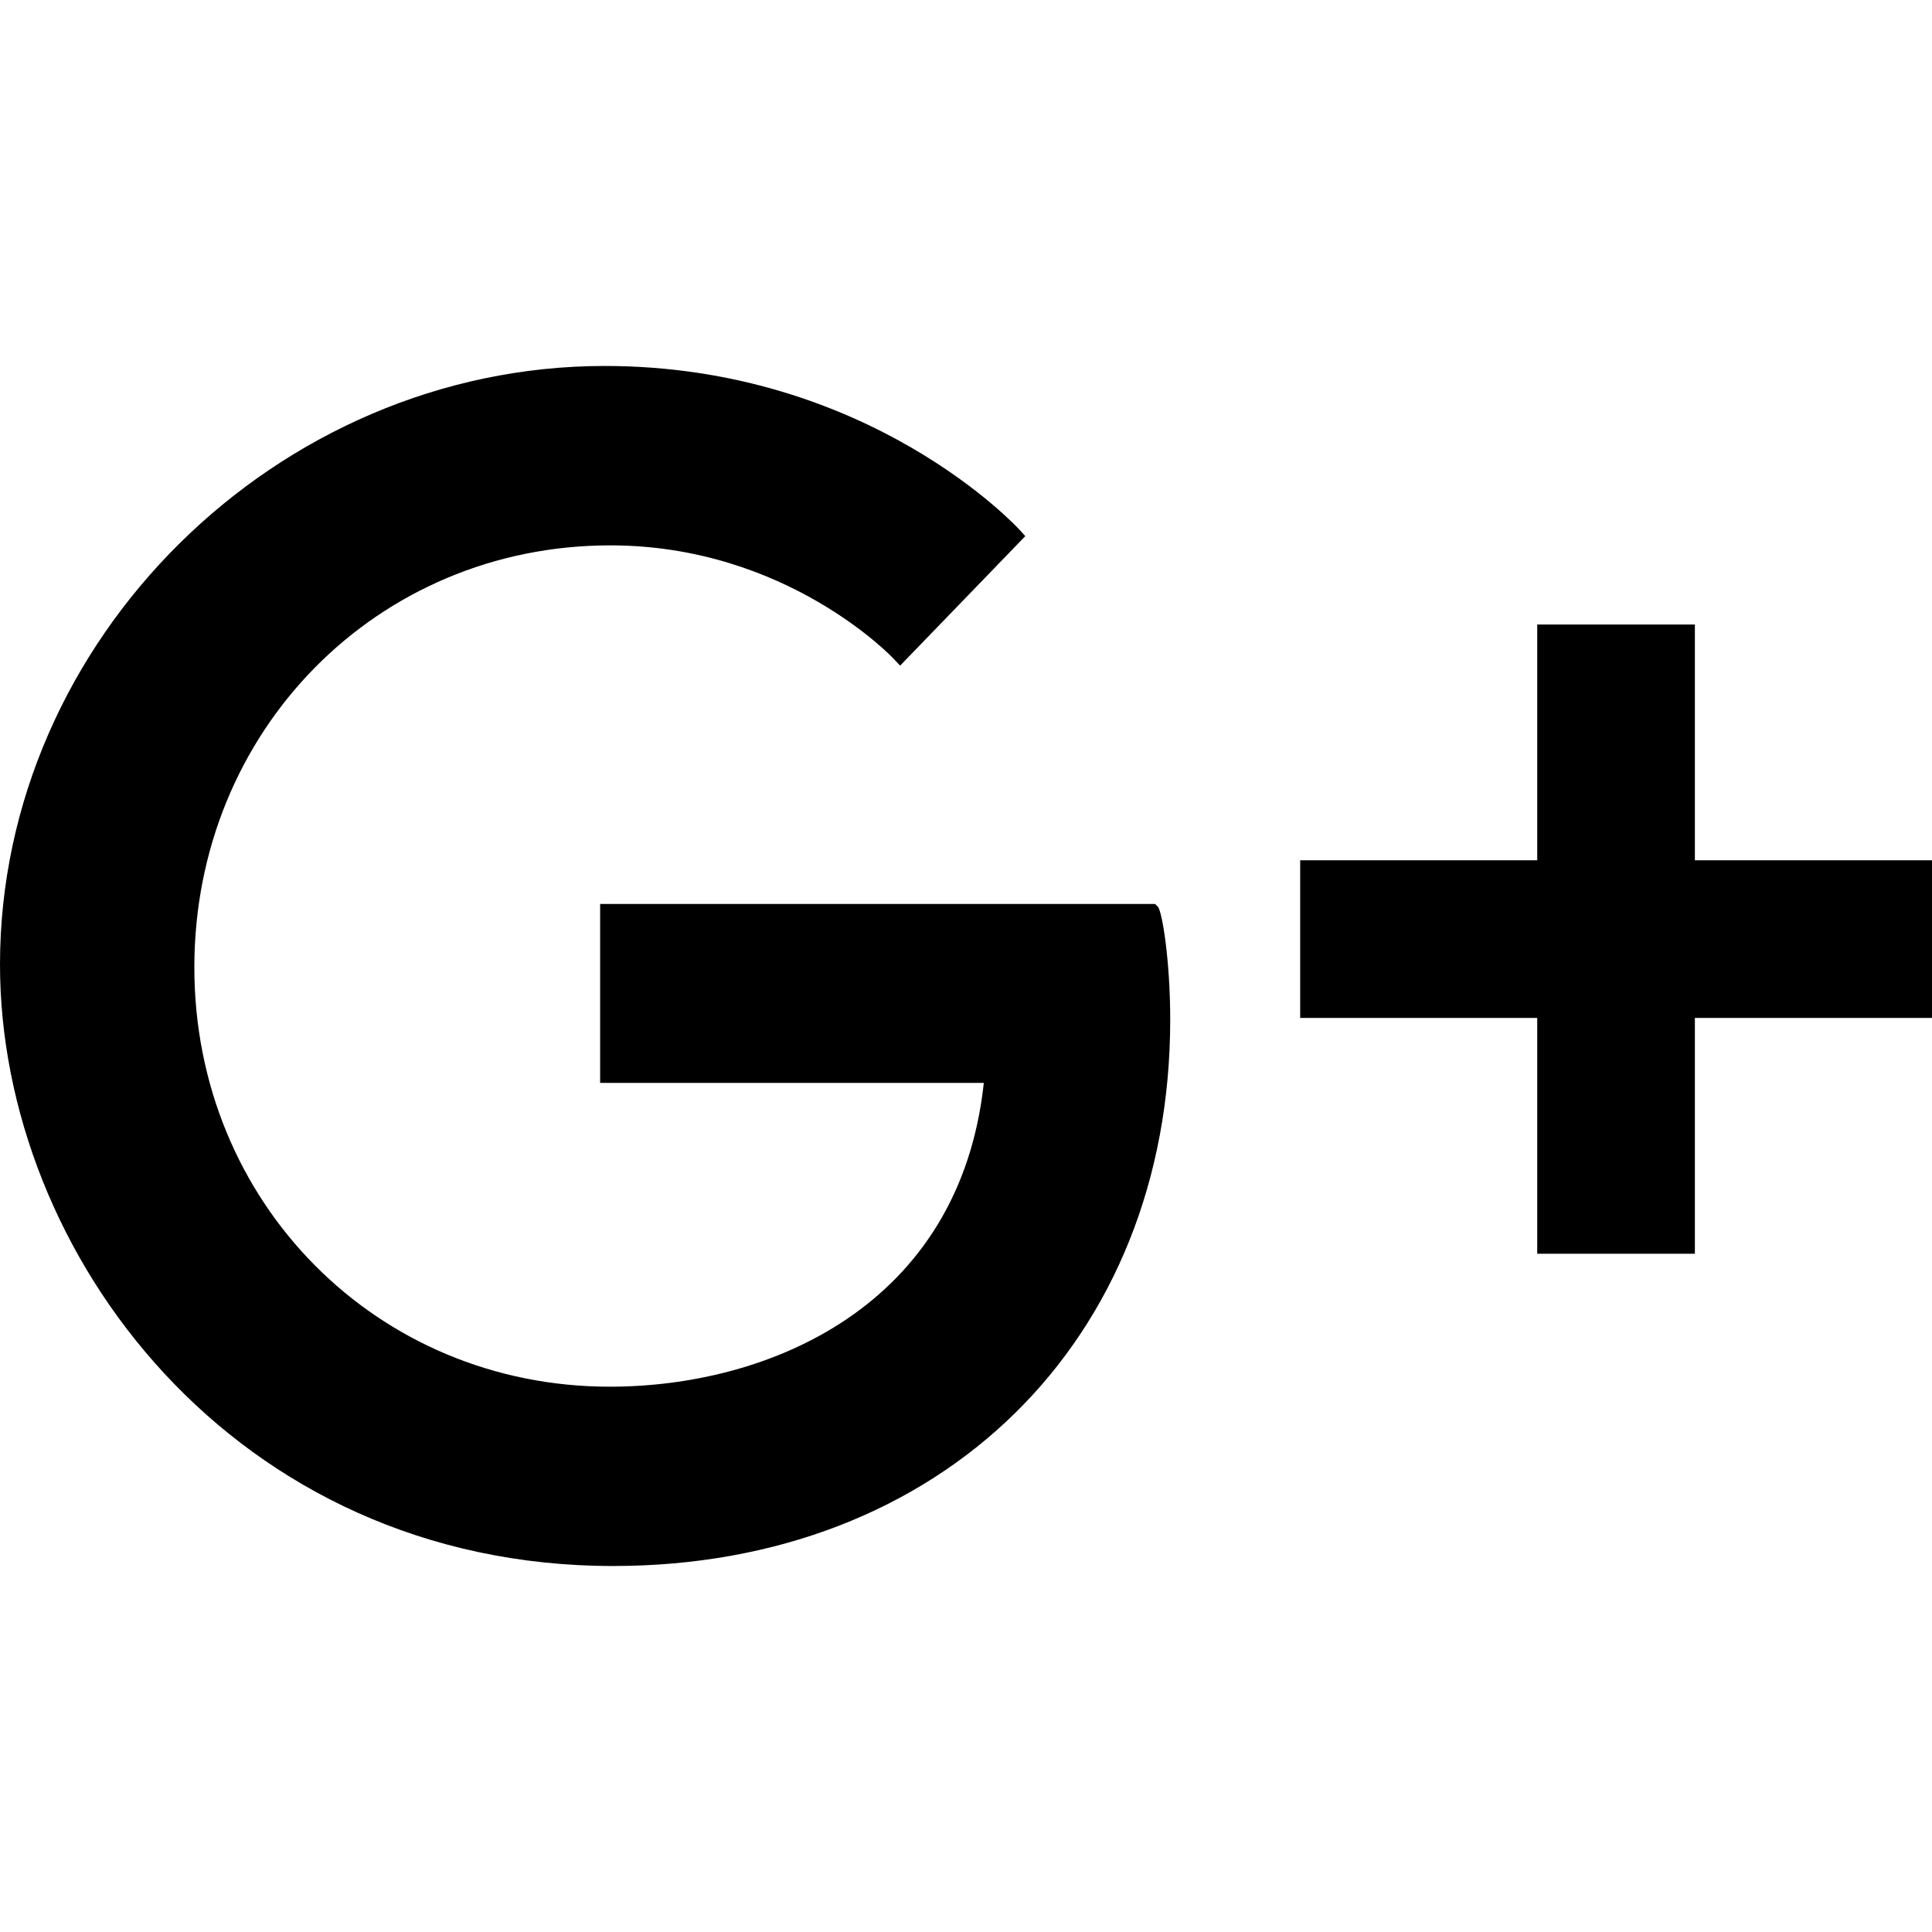
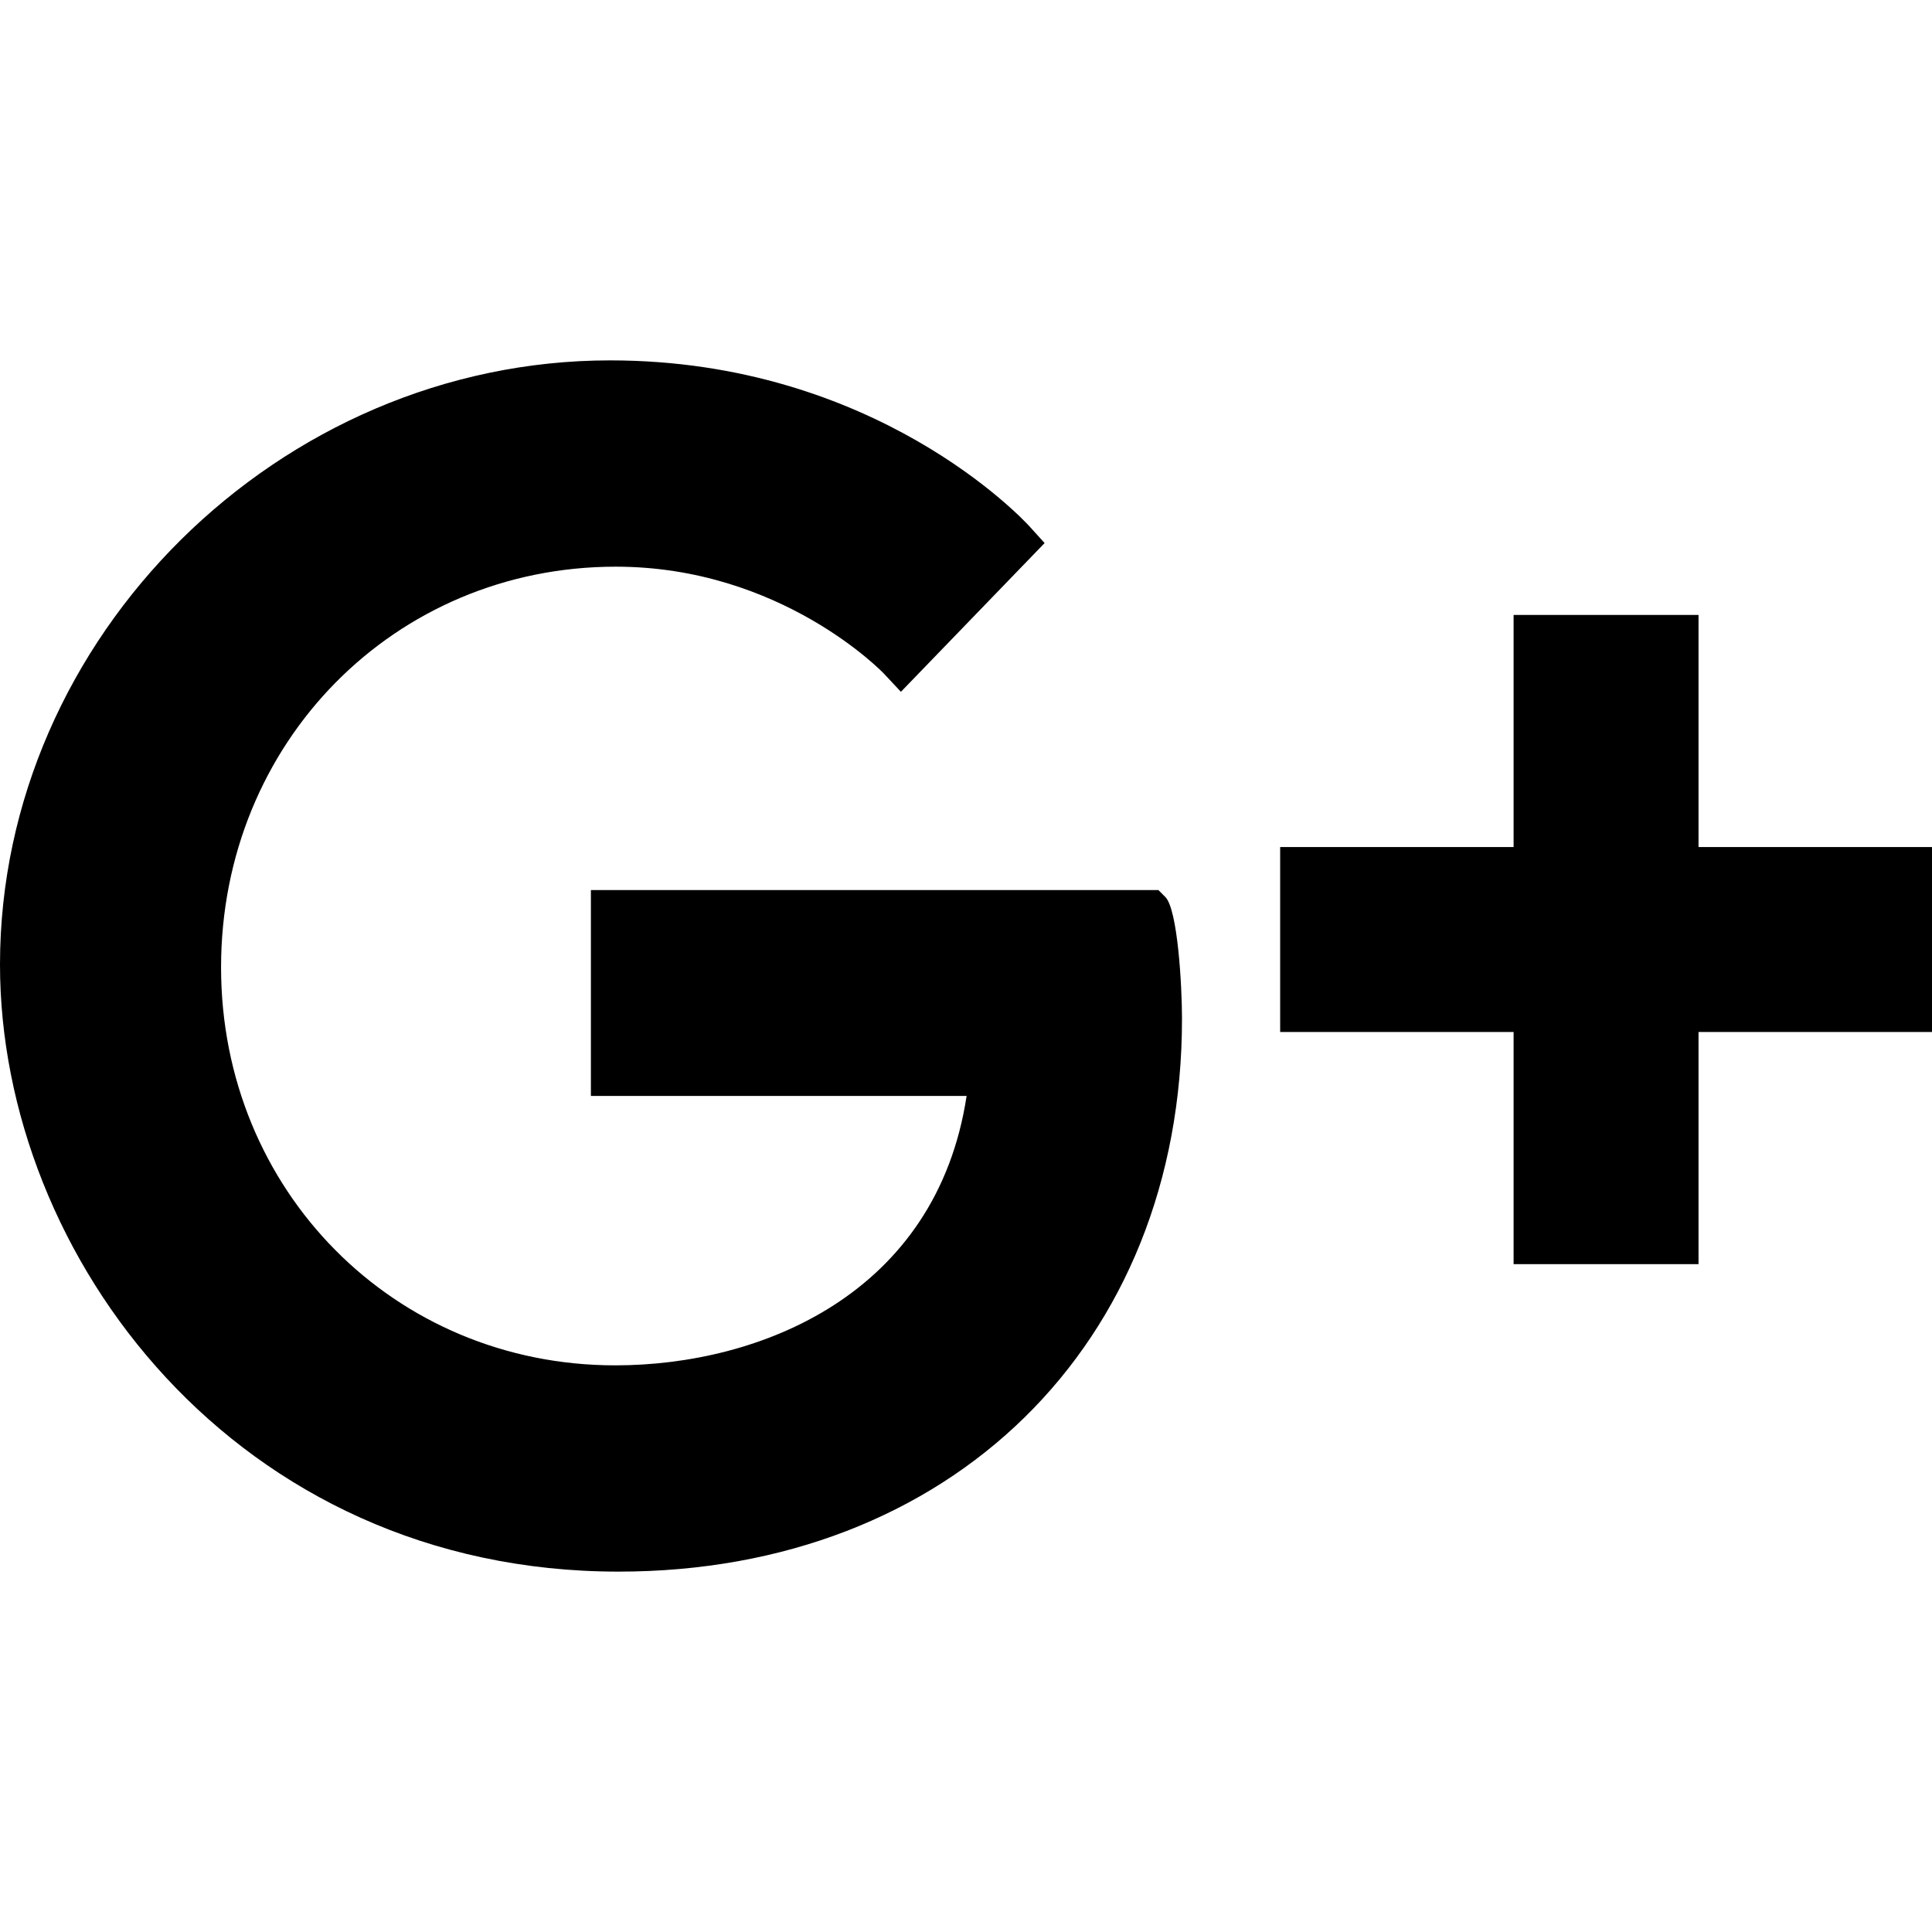
<svg xmlns="http://www.w3.org/2000/svg" width="64" height="64" viewBox="0 0 64 64">
-   <path d="M38.353 30.033l-.088-.087H19.88v5.926h12.71c-.798 7.42-7.14 10.064-12.39 10.064-7.716 0-13.762-6.102-13.762-13.89 0-7.84 6.053-13.98 13.78-13.98 5.83 0 9.348 3.716 9.383 3.754l.217.23 4.146-4.29-.187-.207c-.05-.054-4.98-5.43-13.748-5.43C9.17 12.123 0 21.203 0 31.95c0 9.583 7.766 19.926 20.31 19.926 10.866 0 18.455-7.442 18.455-18.098 0-1.96-.268-3.6-.412-3.745zM64 28.498h-7.855v-7.81h-5.222v7.81H43.07v5.223h7.853v7.81h5.222v-7.81H64" />
+   <path d="M56.266 28.06v-7.69H50.14v7.69h-7.733v6.127h7.733v7.69h6.126v-7.69H64V28.06M38.372 29.485H19.574v6.82H32.02c-1 6.574-6.837 8.924-11.64 8.924-7.32 0-13.057-5.792-13.057-13.184 0-7.443 5.743-13.273 13.075-13.273 5.478 0 8.847 3.505 8.88 3.54l.566.605 4.76-4.927-.493-.545c-.204-.225-5.107-5.507-13.9-5.507C9.257 11.938 0 21.103 0 31.95c0 9.673 7.833 20.112 20.49 20.112 10.99 0 18.665-7.53 18.665-18.312 0-1.09-.14-3.62-.552-4.036l-.23-.23z" />
</svg>
